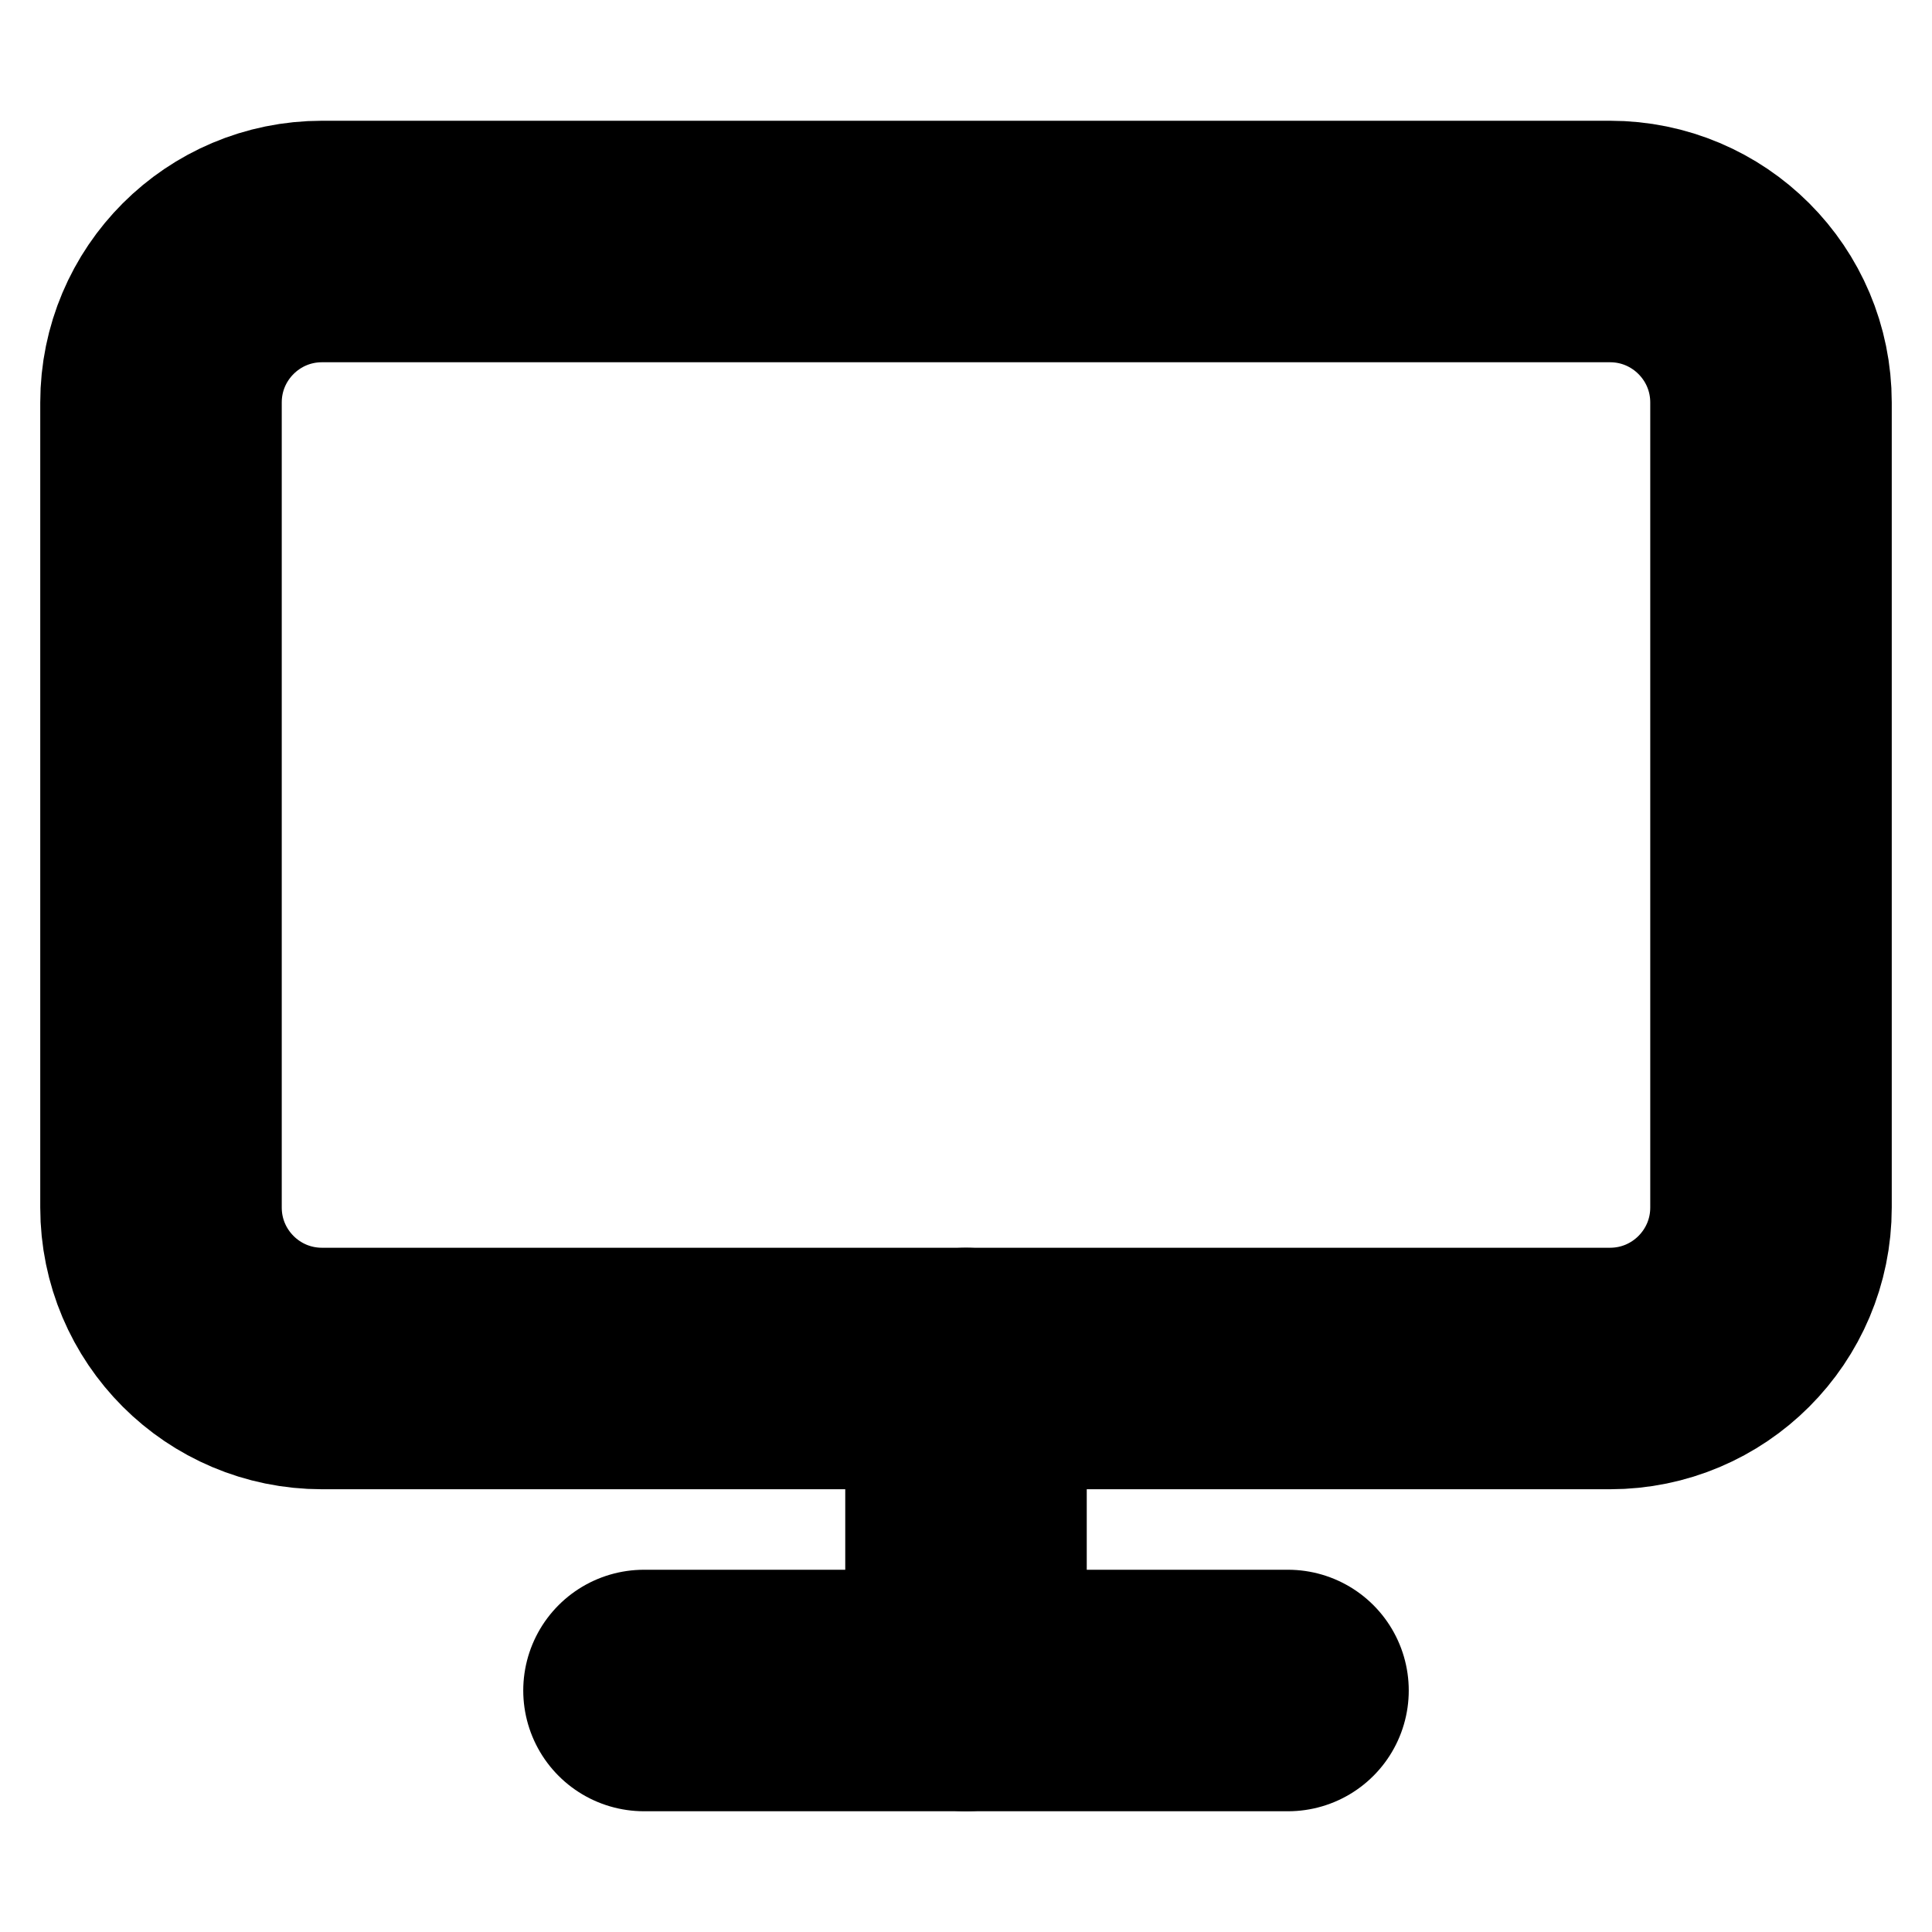
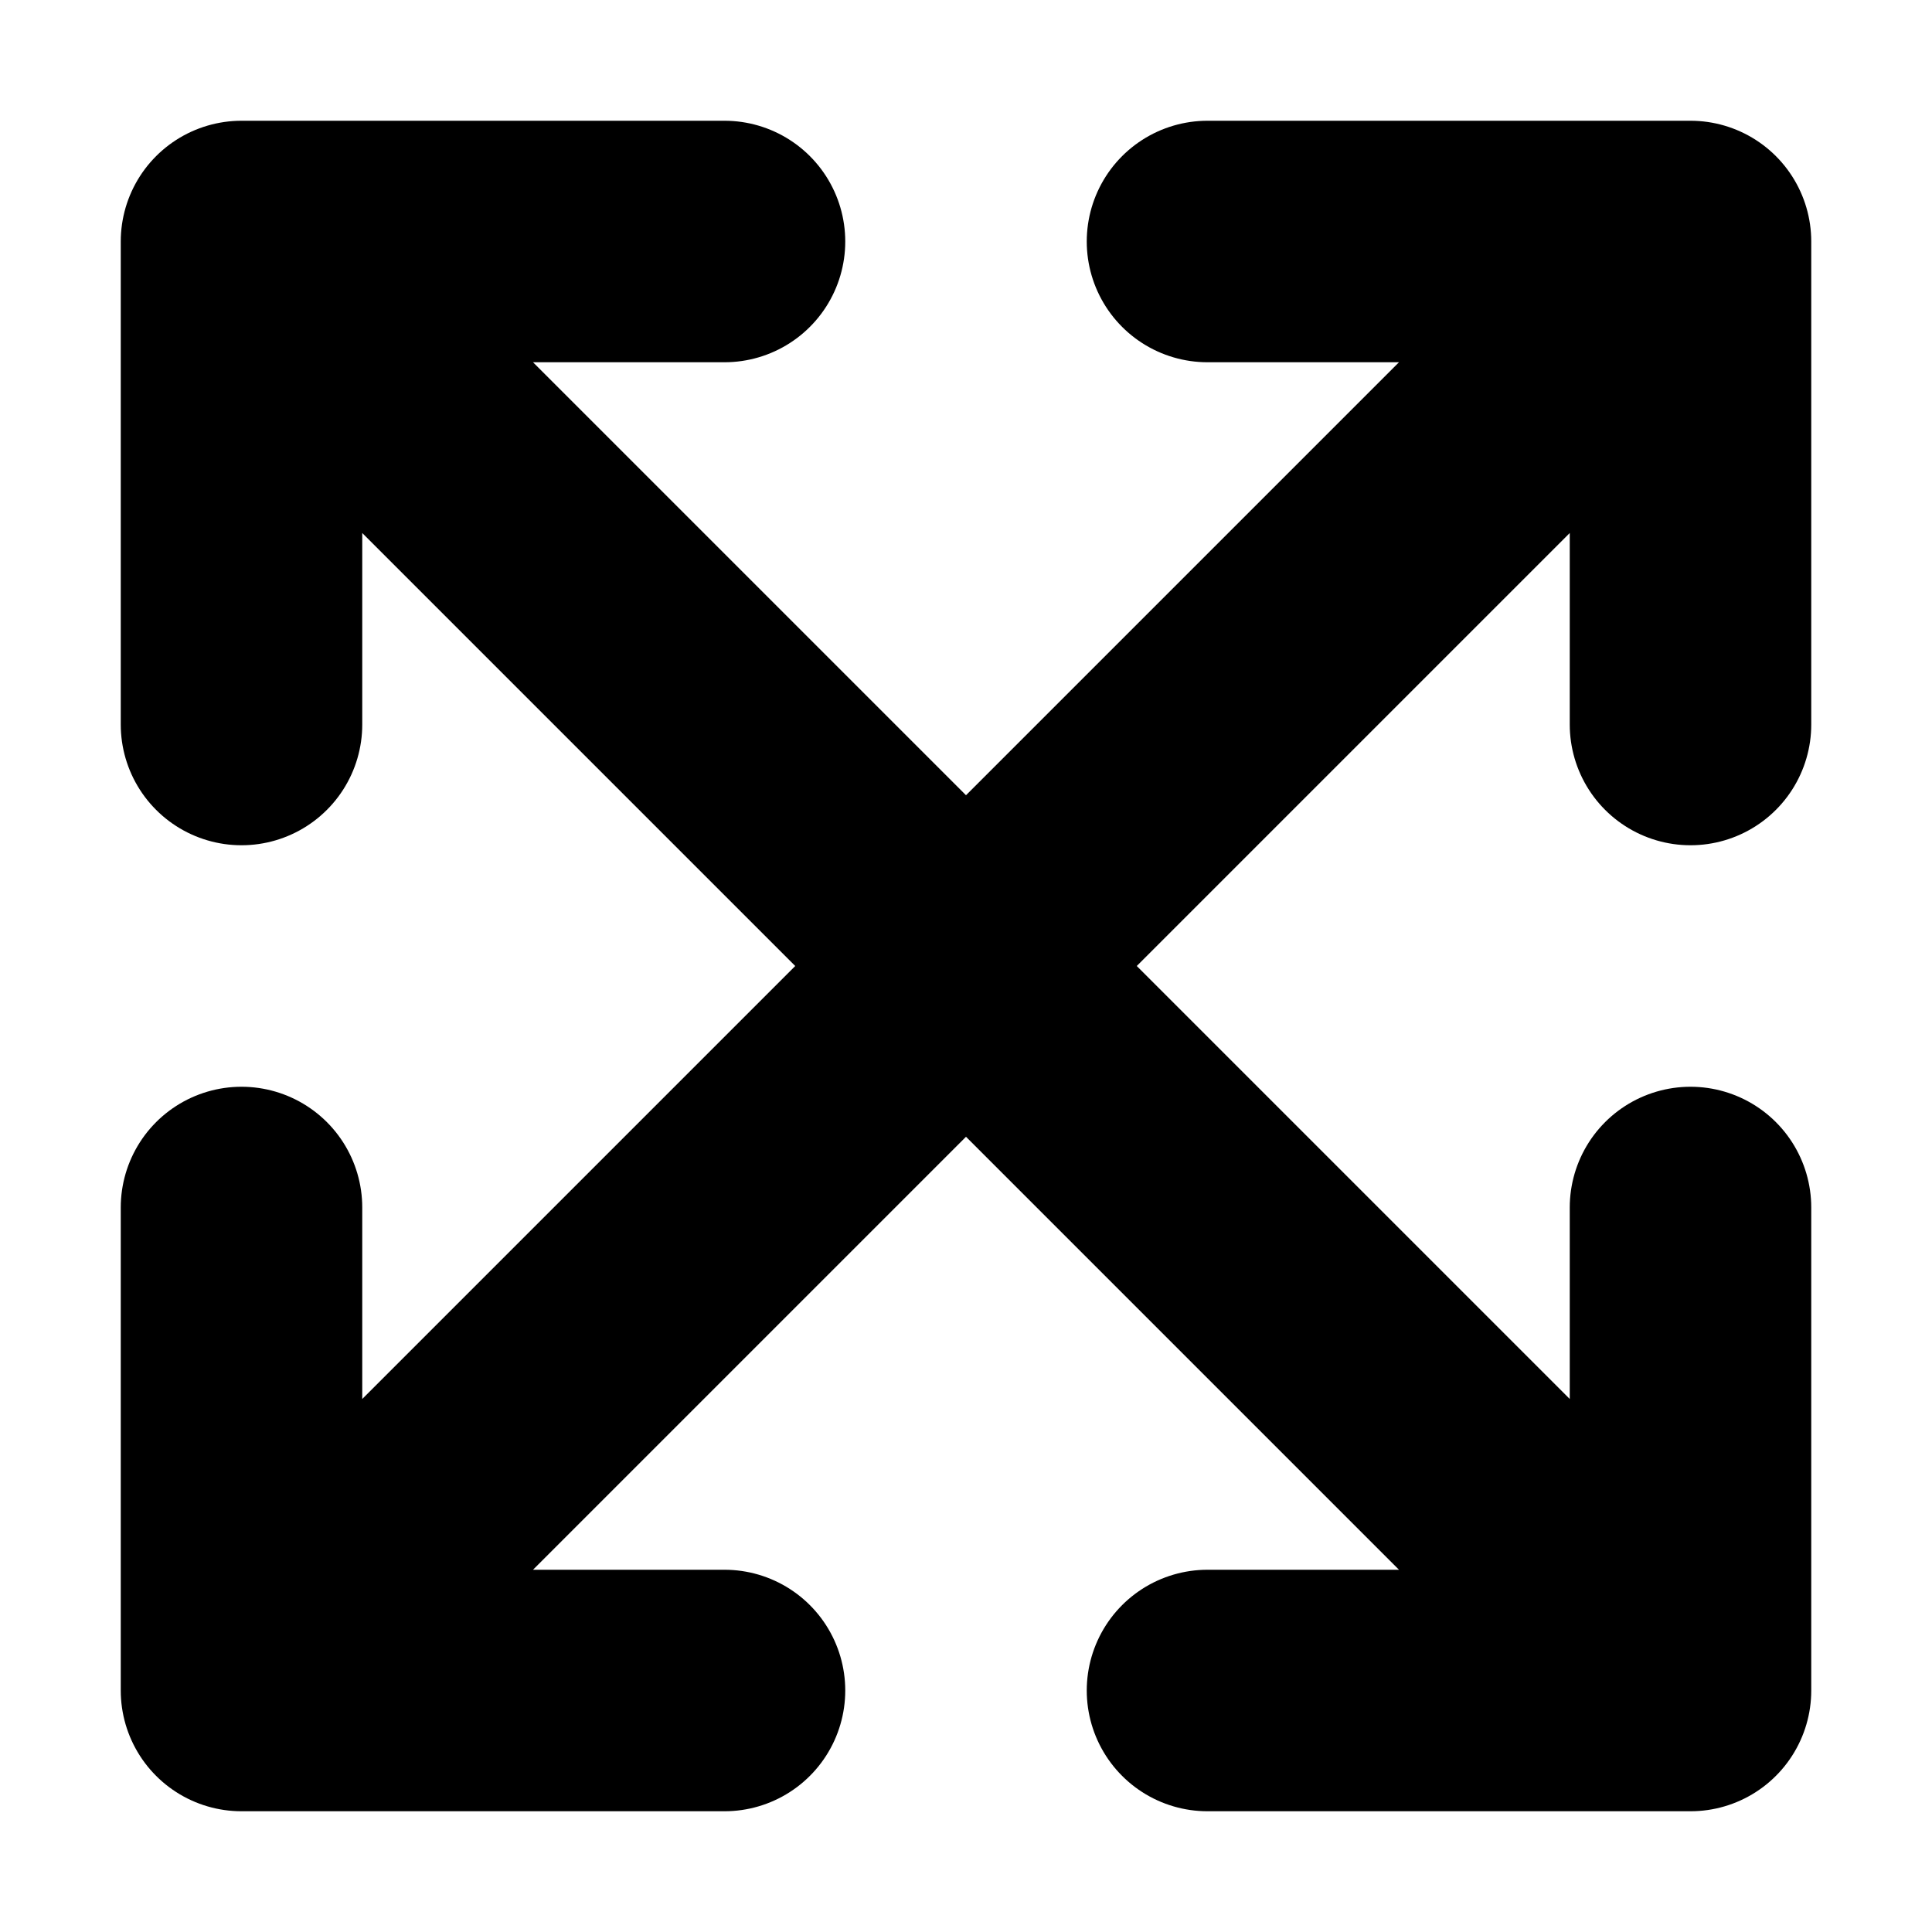
- <svg xmlns="http://www.w3.org/2000/svg" title="Go Full Screen" width="48" height="48" viewBox="0 0 24 24" fill="none" stroke="#000000" stroke-width="3" stroke-linecap="round" stroke-linejoin="round">
-   <rect x="2" y="3" width="20" height="14" rx="2" ry="2" />
-   <line x1="8" y1="21" x2="16" y2="21" />
-   <line x1="12" y1="17" x2="12" y2="21" />
+ <svg xmlns="http://www.w3.org/2000/svg" role="img" width="48" height="48" viewBox="0 0 24 24" fill="none" stroke="#000000" stroke-width="3" stroke-linecap="round" stroke-linejoin="round">
+   <path d="M3.8 3.8l16.4 16.4M20.2 3.8L3.8 20.2M15 3h6v6M9 3H3v6M15 21h6v-6M9 21H3v-6" />
</svg>
